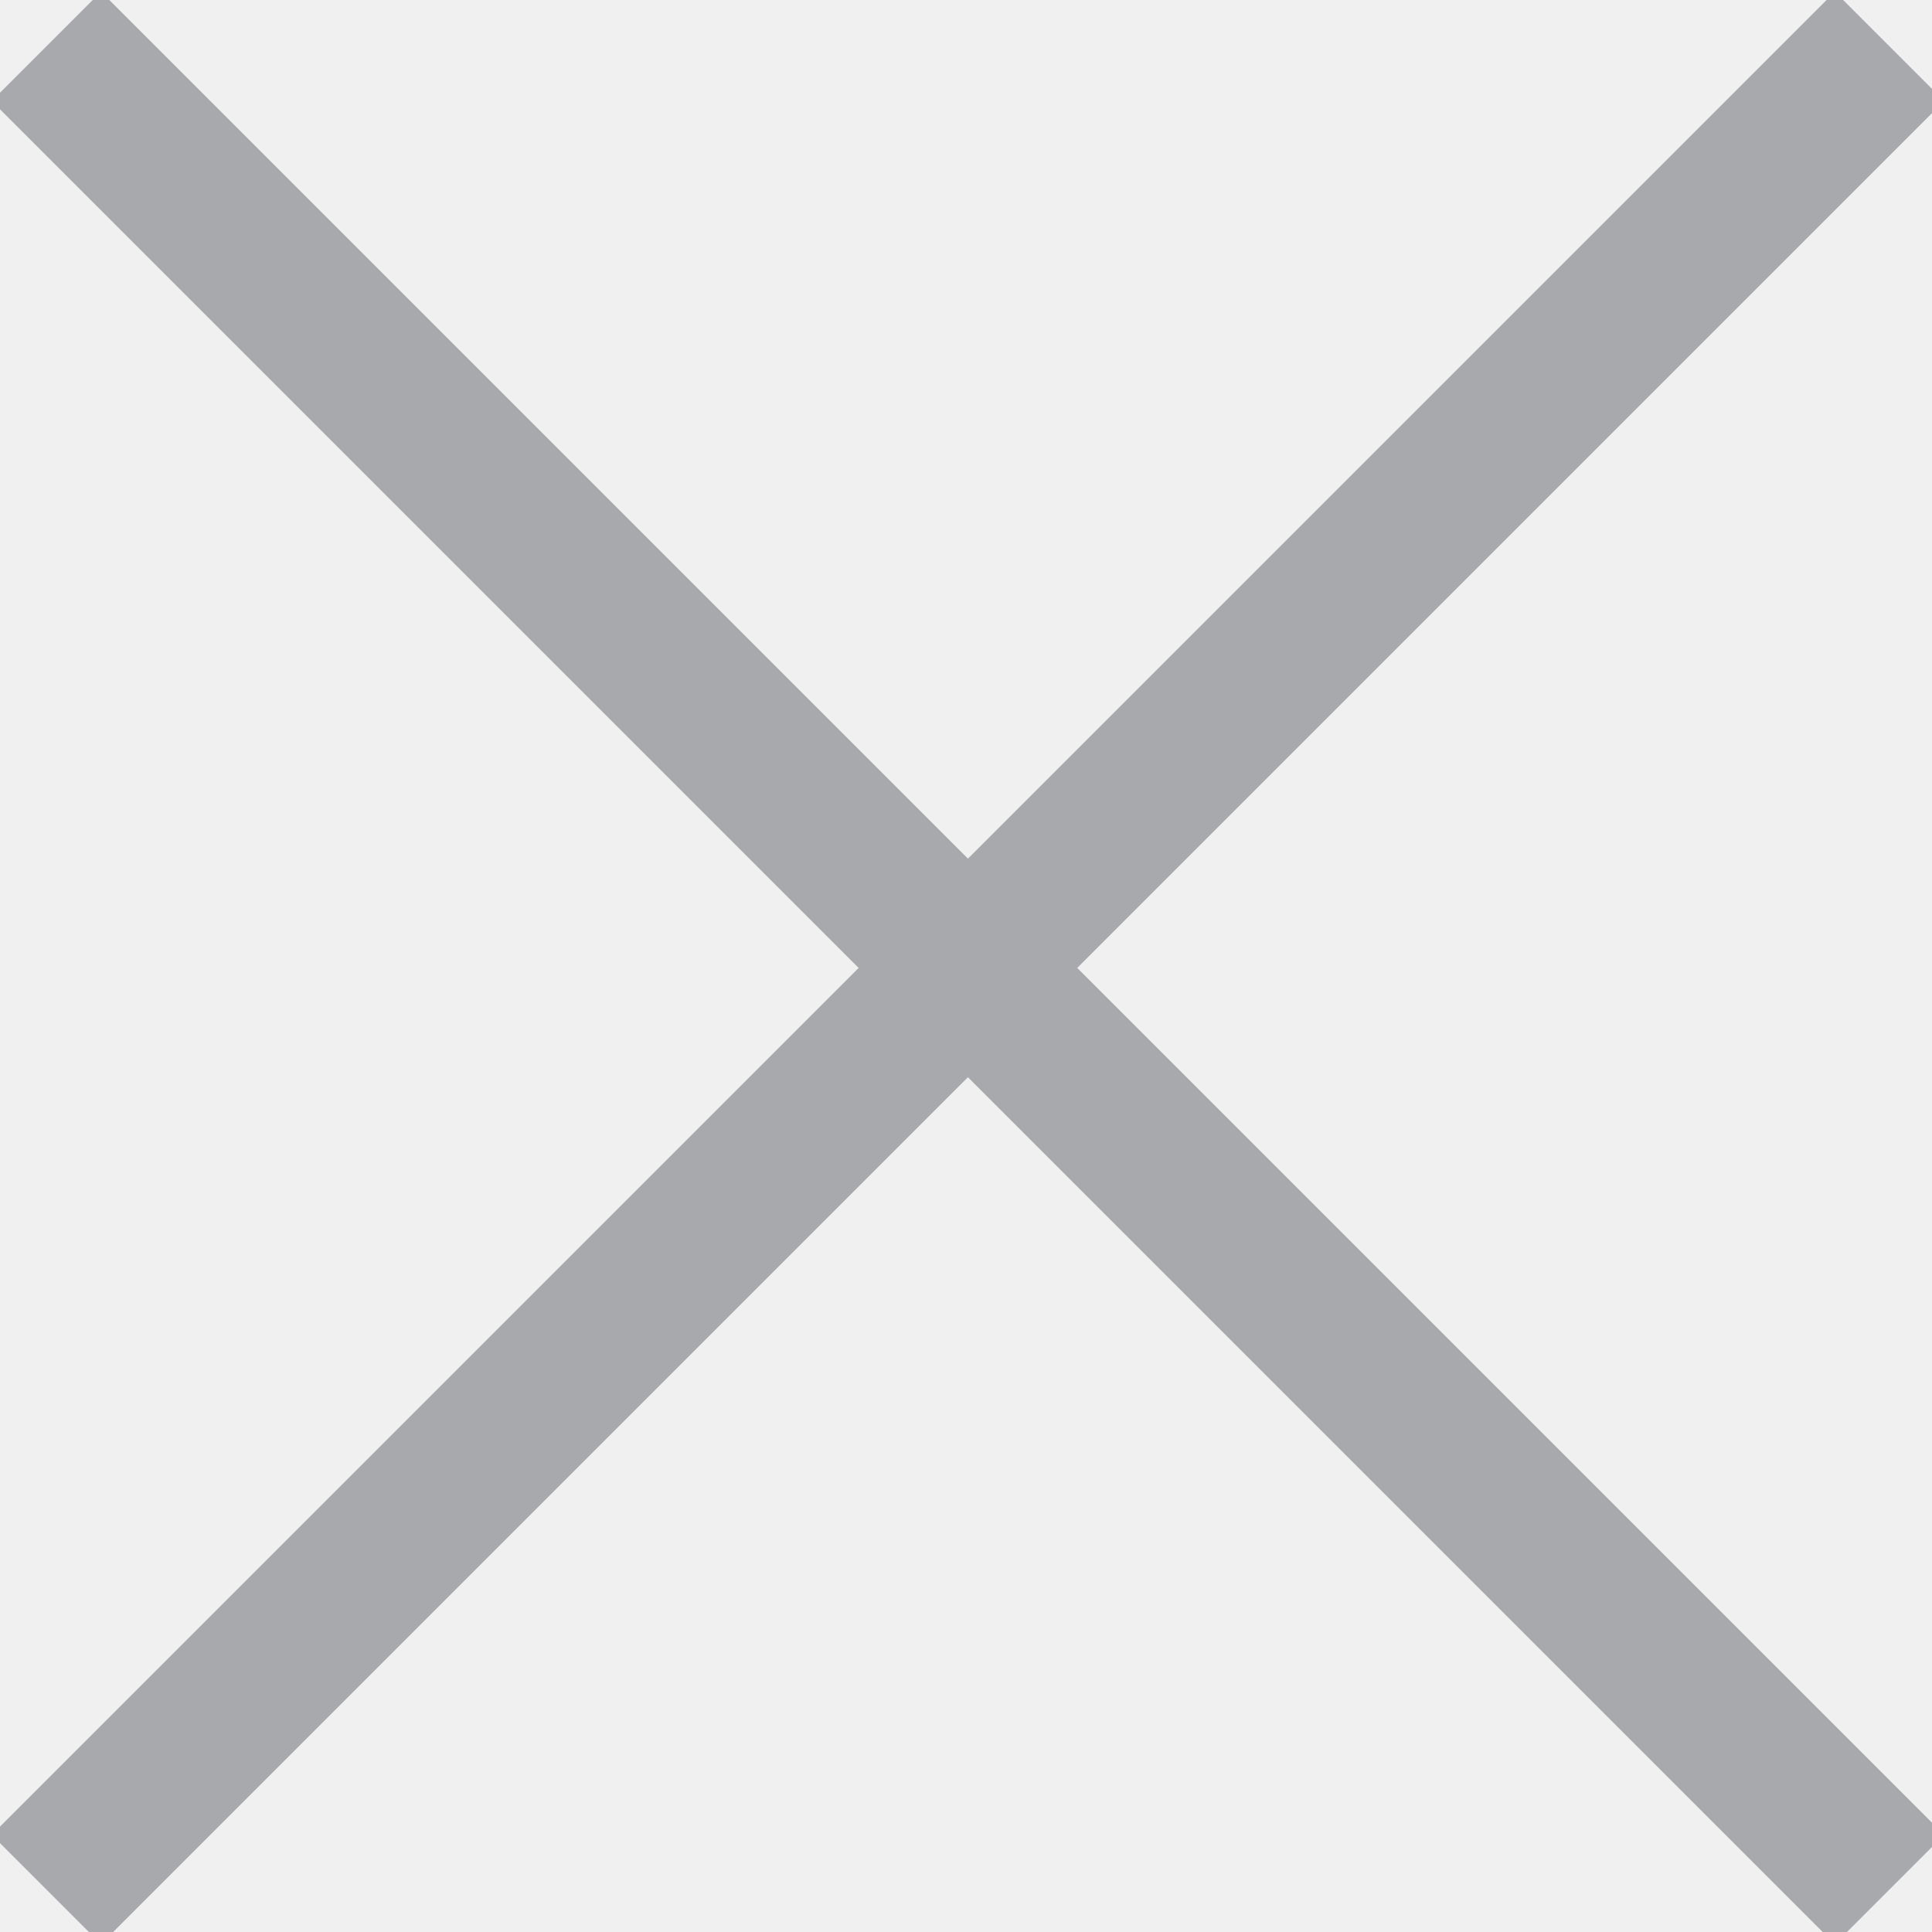
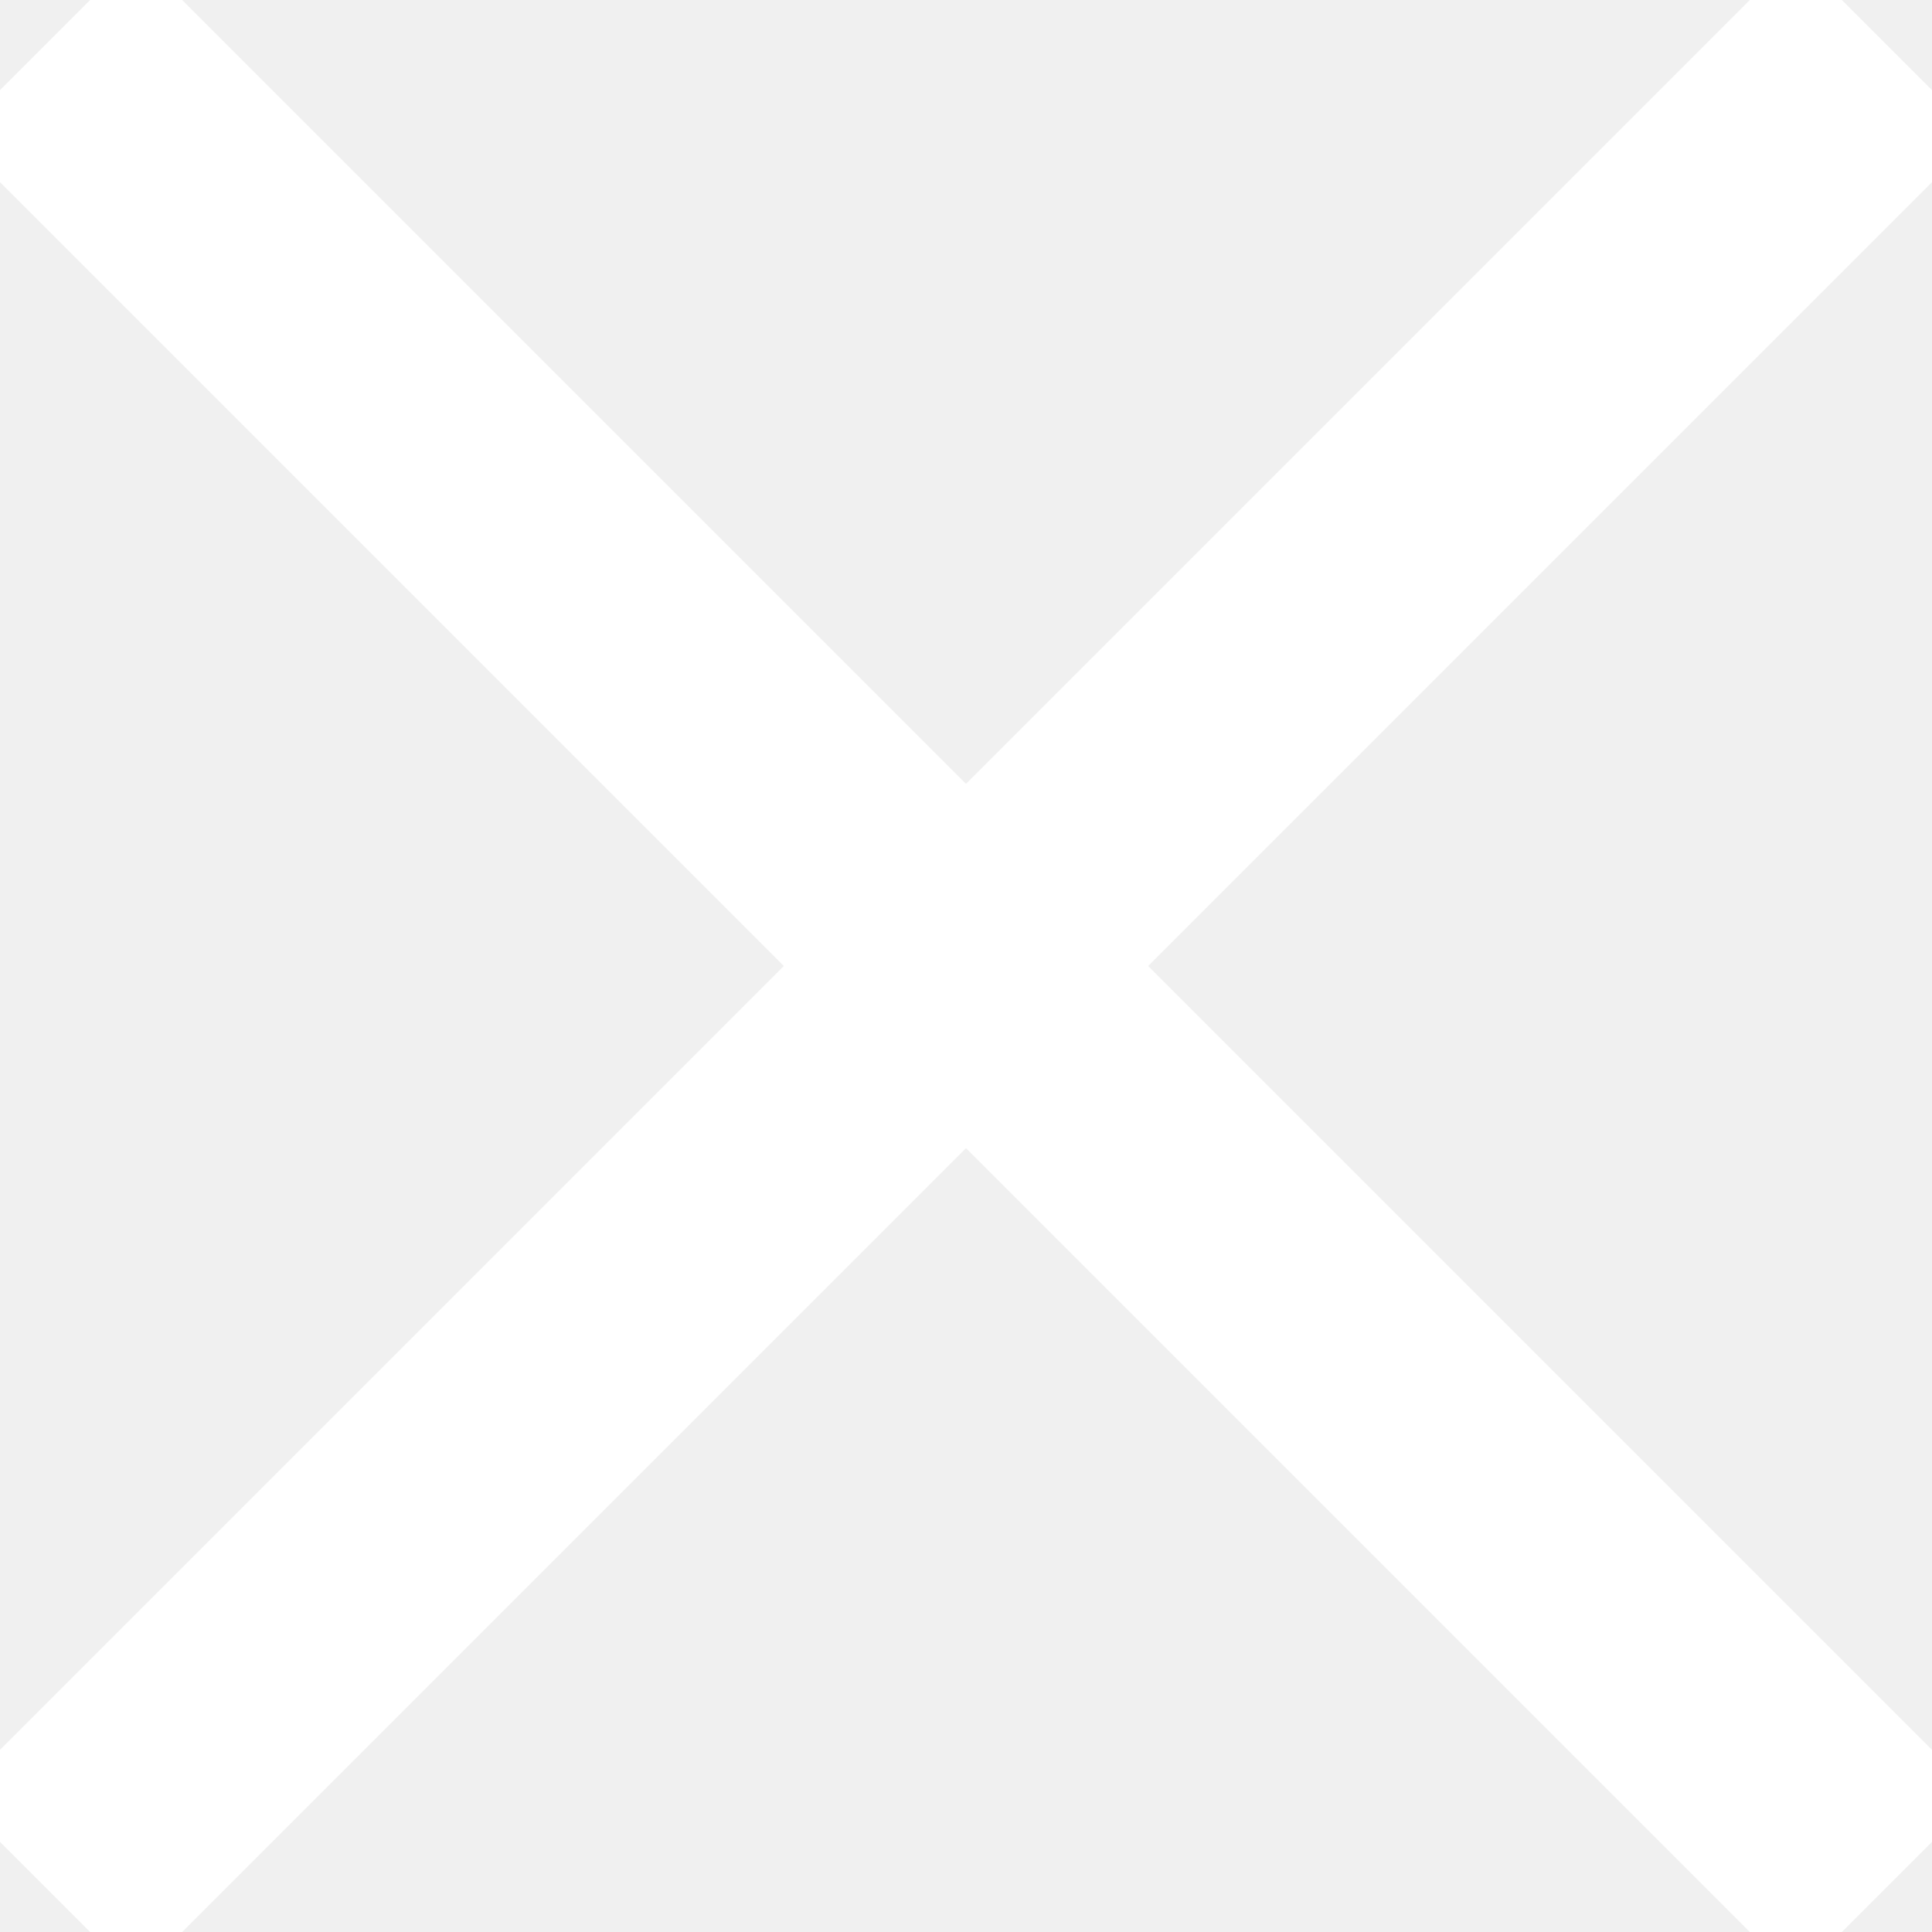
- <svg xmlns="http://www.w3.org/2000/svg" version="1.1" id="Layer_1" height="30px" width="30px" x="0px" y="0px" viewBox="0 0 50 50" style="enable-background:new 0 0 50 50;" xml:space="preserve">
+ <svg xmlns="http://www.w3.org/2000/svg" version="1.1" id="Layer_1" height="30px" width="30px" x="0px" y="0px" viewBox="0 0 30 30" style="enable-background:new 0 0 30 30;" xml:space="preserve">
  <style type="text/css">
- 	.st0{fill:none;stroke:#A7A9AC;stroke-miterlimit:10;}
+ 	.st0{fill:none;stroke:#FFFFFF;stroke-width:4;stroke-miterlimit:10;}
</style>
-   <line class="st0" x1="1.2" y1="48.9" x2="48.9" y2="1.2" stroke-width="4px" />
-   <line class="st0" x1="1.2" y1="1.2" x2="48.9" y2="48.9" stroke-width="4px" />
+   <line class="st0" x1="0.7" y1="29.3" x2="29.3" y2="0.7" />
+   <line class="st0" x1="0.7" y1="0.7" x2="29.3" y2="29.3" />
</svg>
